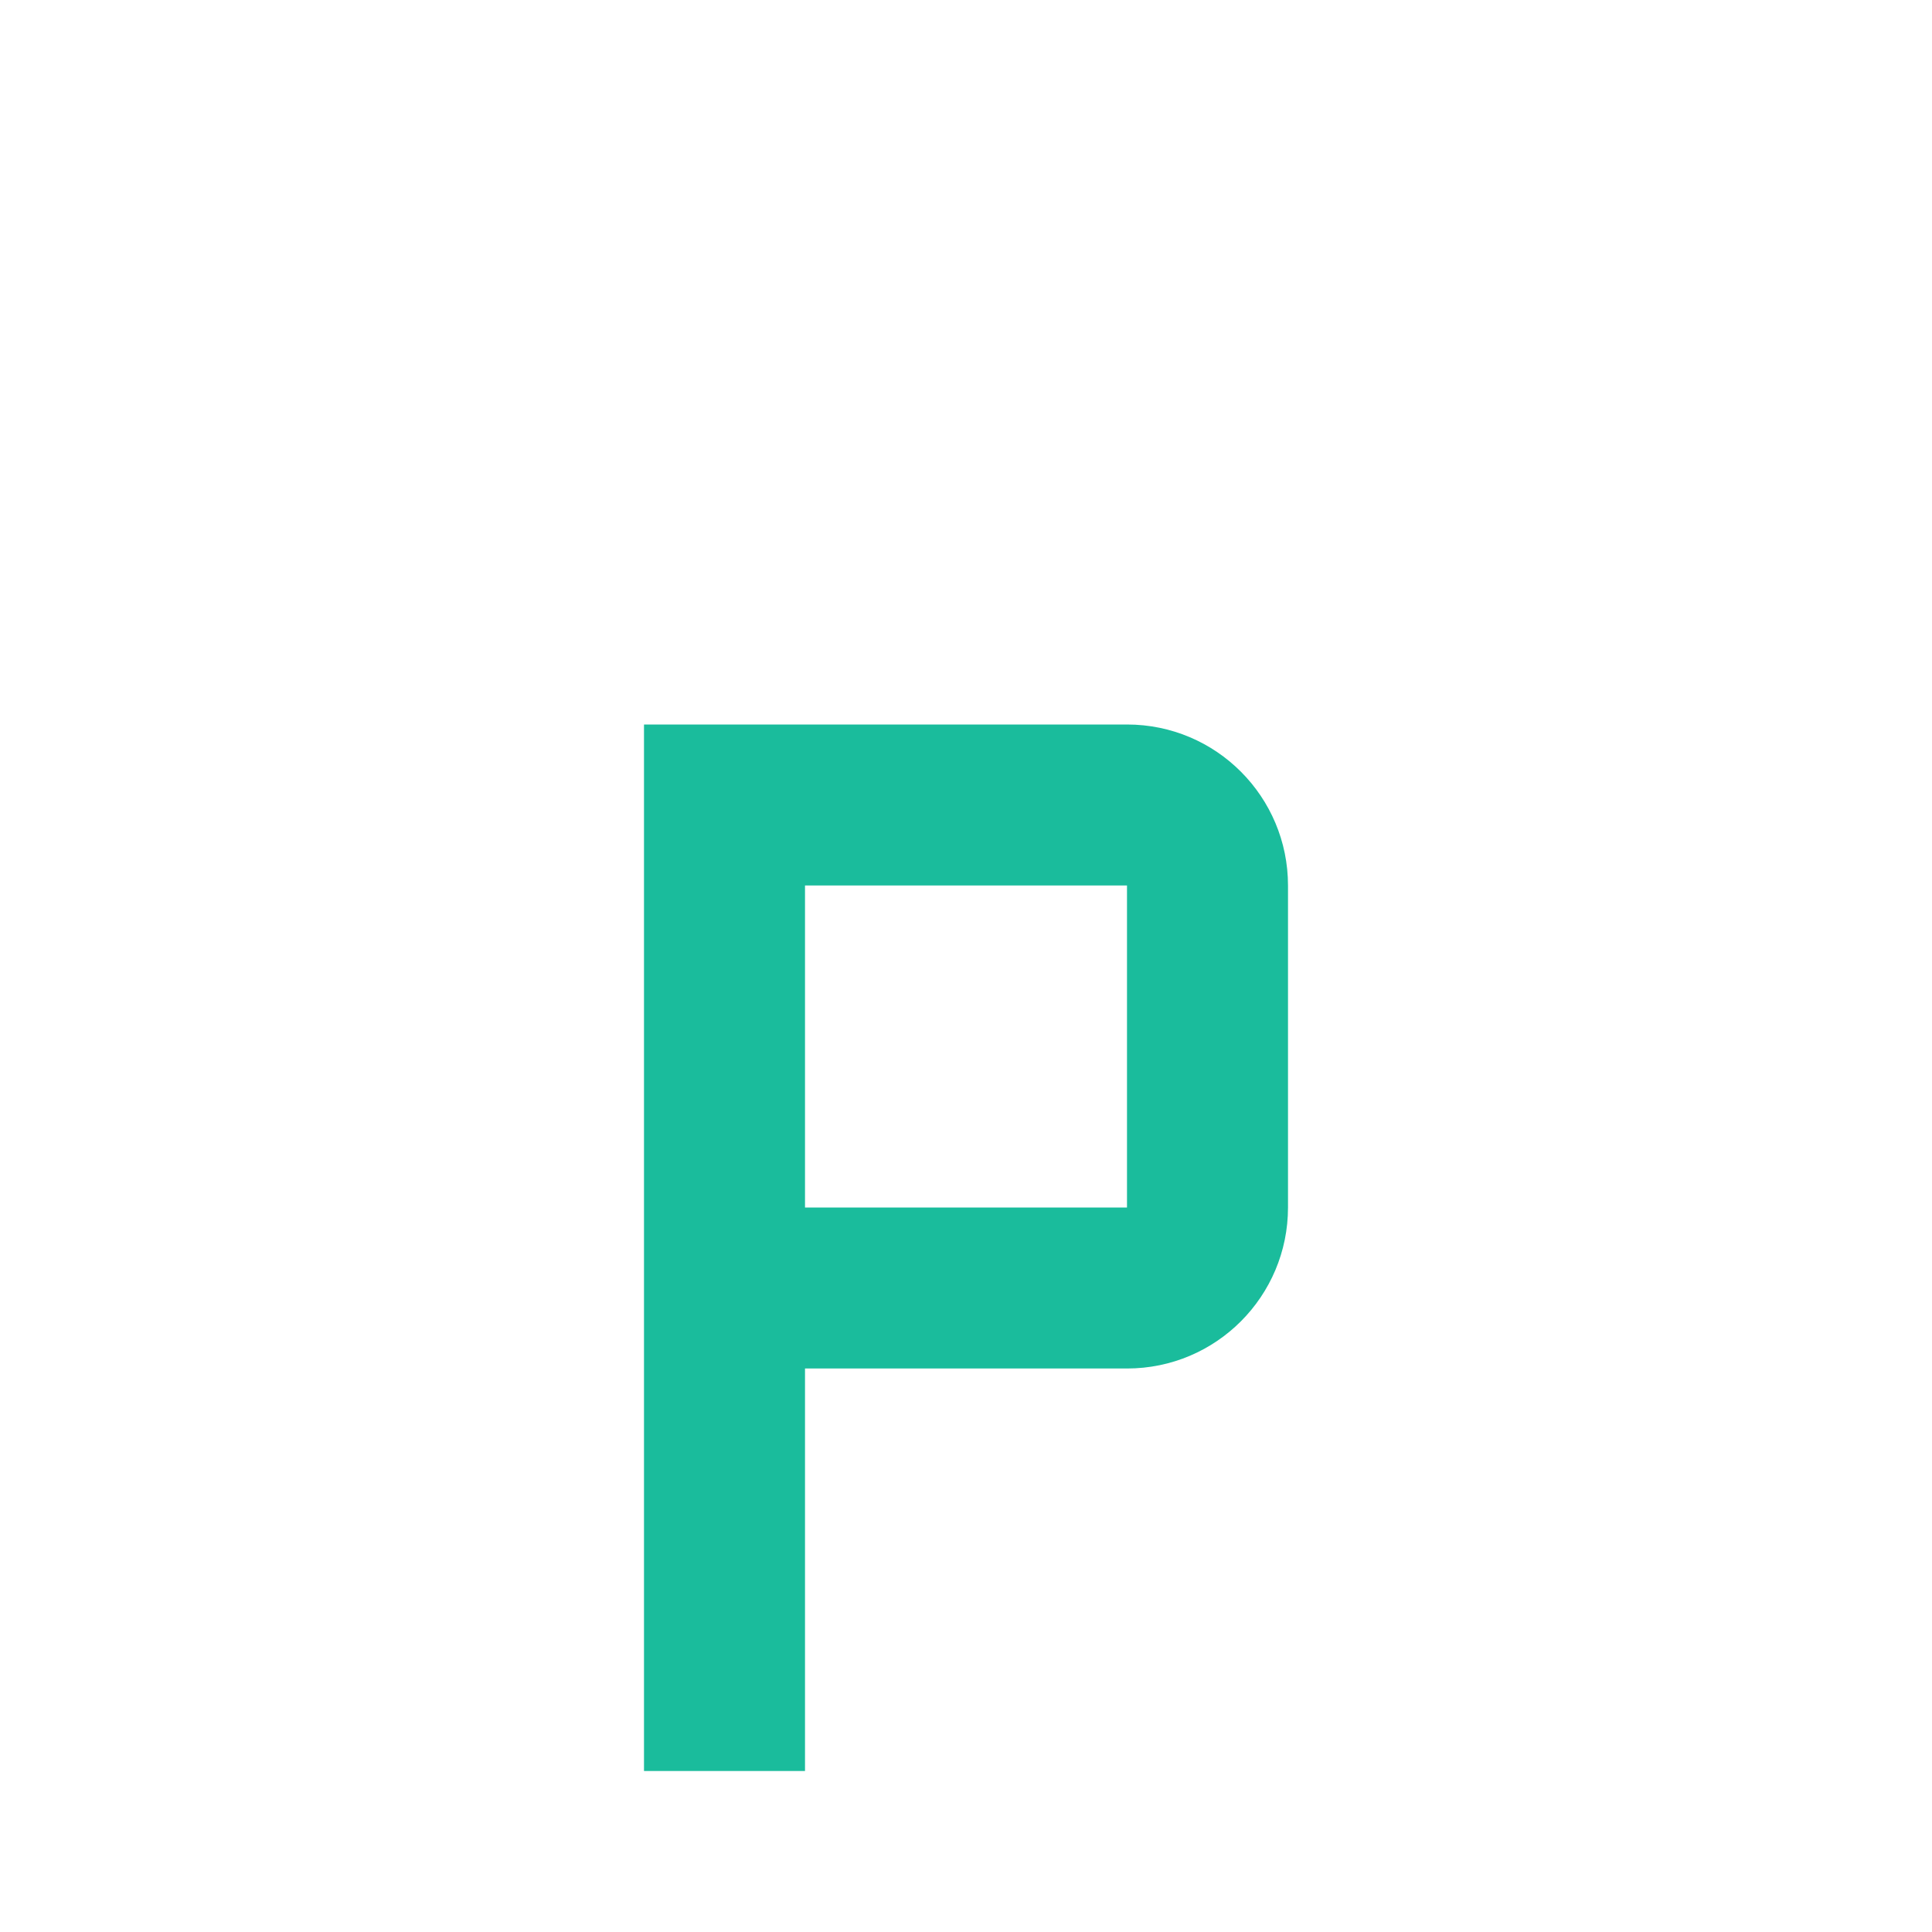
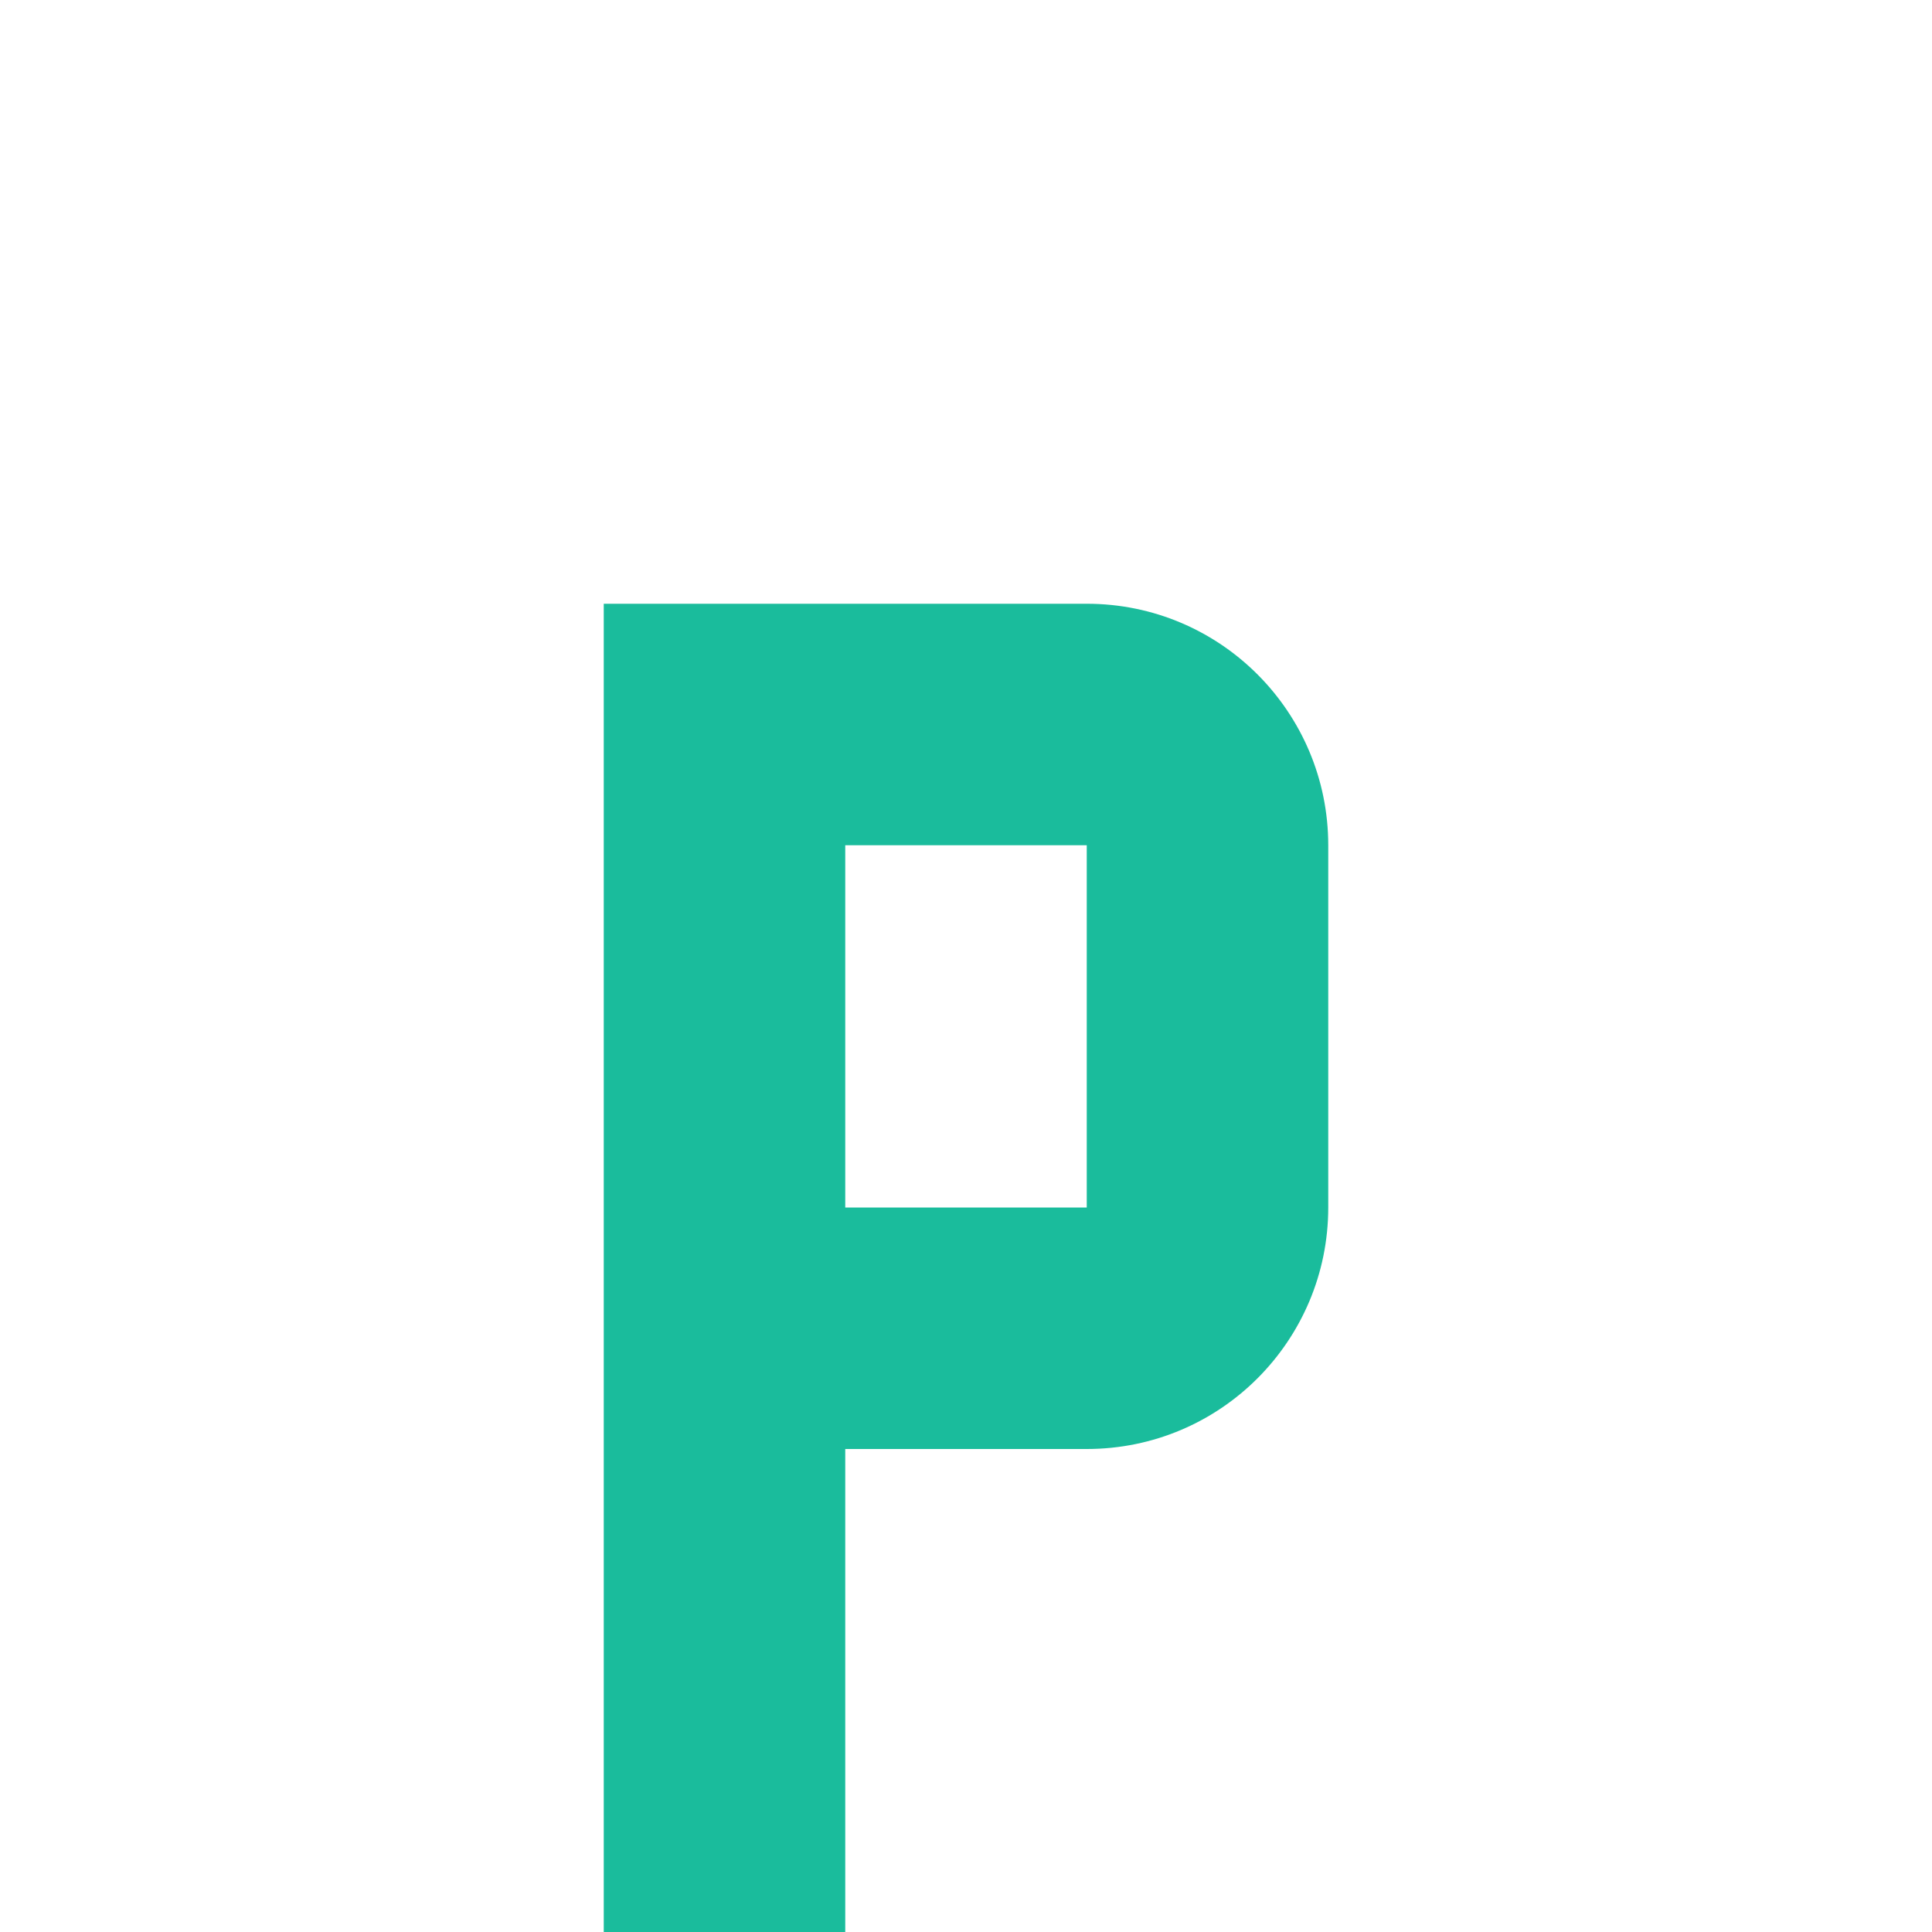
- <svg xmlns="http://www.w3.org/2000/svg" clip-rule="evenodd" fill-rule="evenodd" stroke-linejoin="round" stroke-miterlimit="2" viewBox="0 0 24 24">
-   <path d="m0 0h24v24h-24z" fill="none" />
-   <path d="m9 9h6c1.11 0 2 .9 2 2v4c0 1.1-.89 2-2 2h-4v5h-2zm2 2v4h4v-4z" fill="#1abc9c" fill-rule="nonzero" transform="translate(-1)" />
+ <svg xmlns="http://www.w3.org/2000/svg" clip-rule="evenodd" fill-rule="evenodd" stroke-linejoin="round" stroke-miterlimit="2" viewBox="0 0 16 16">
+   <path d="m-4-4h24v24h-24z" fill="none" />
+   <path d="m9 9h4c1.11 0 2 .9 2 2v3c0 1.1-.89 2-2 2h-2v4h-2zm2 2v3h2v-3z" fill="#1abc9c" fill-rule="nonzero" transform="translate(-4 -4)" />
</svg>
